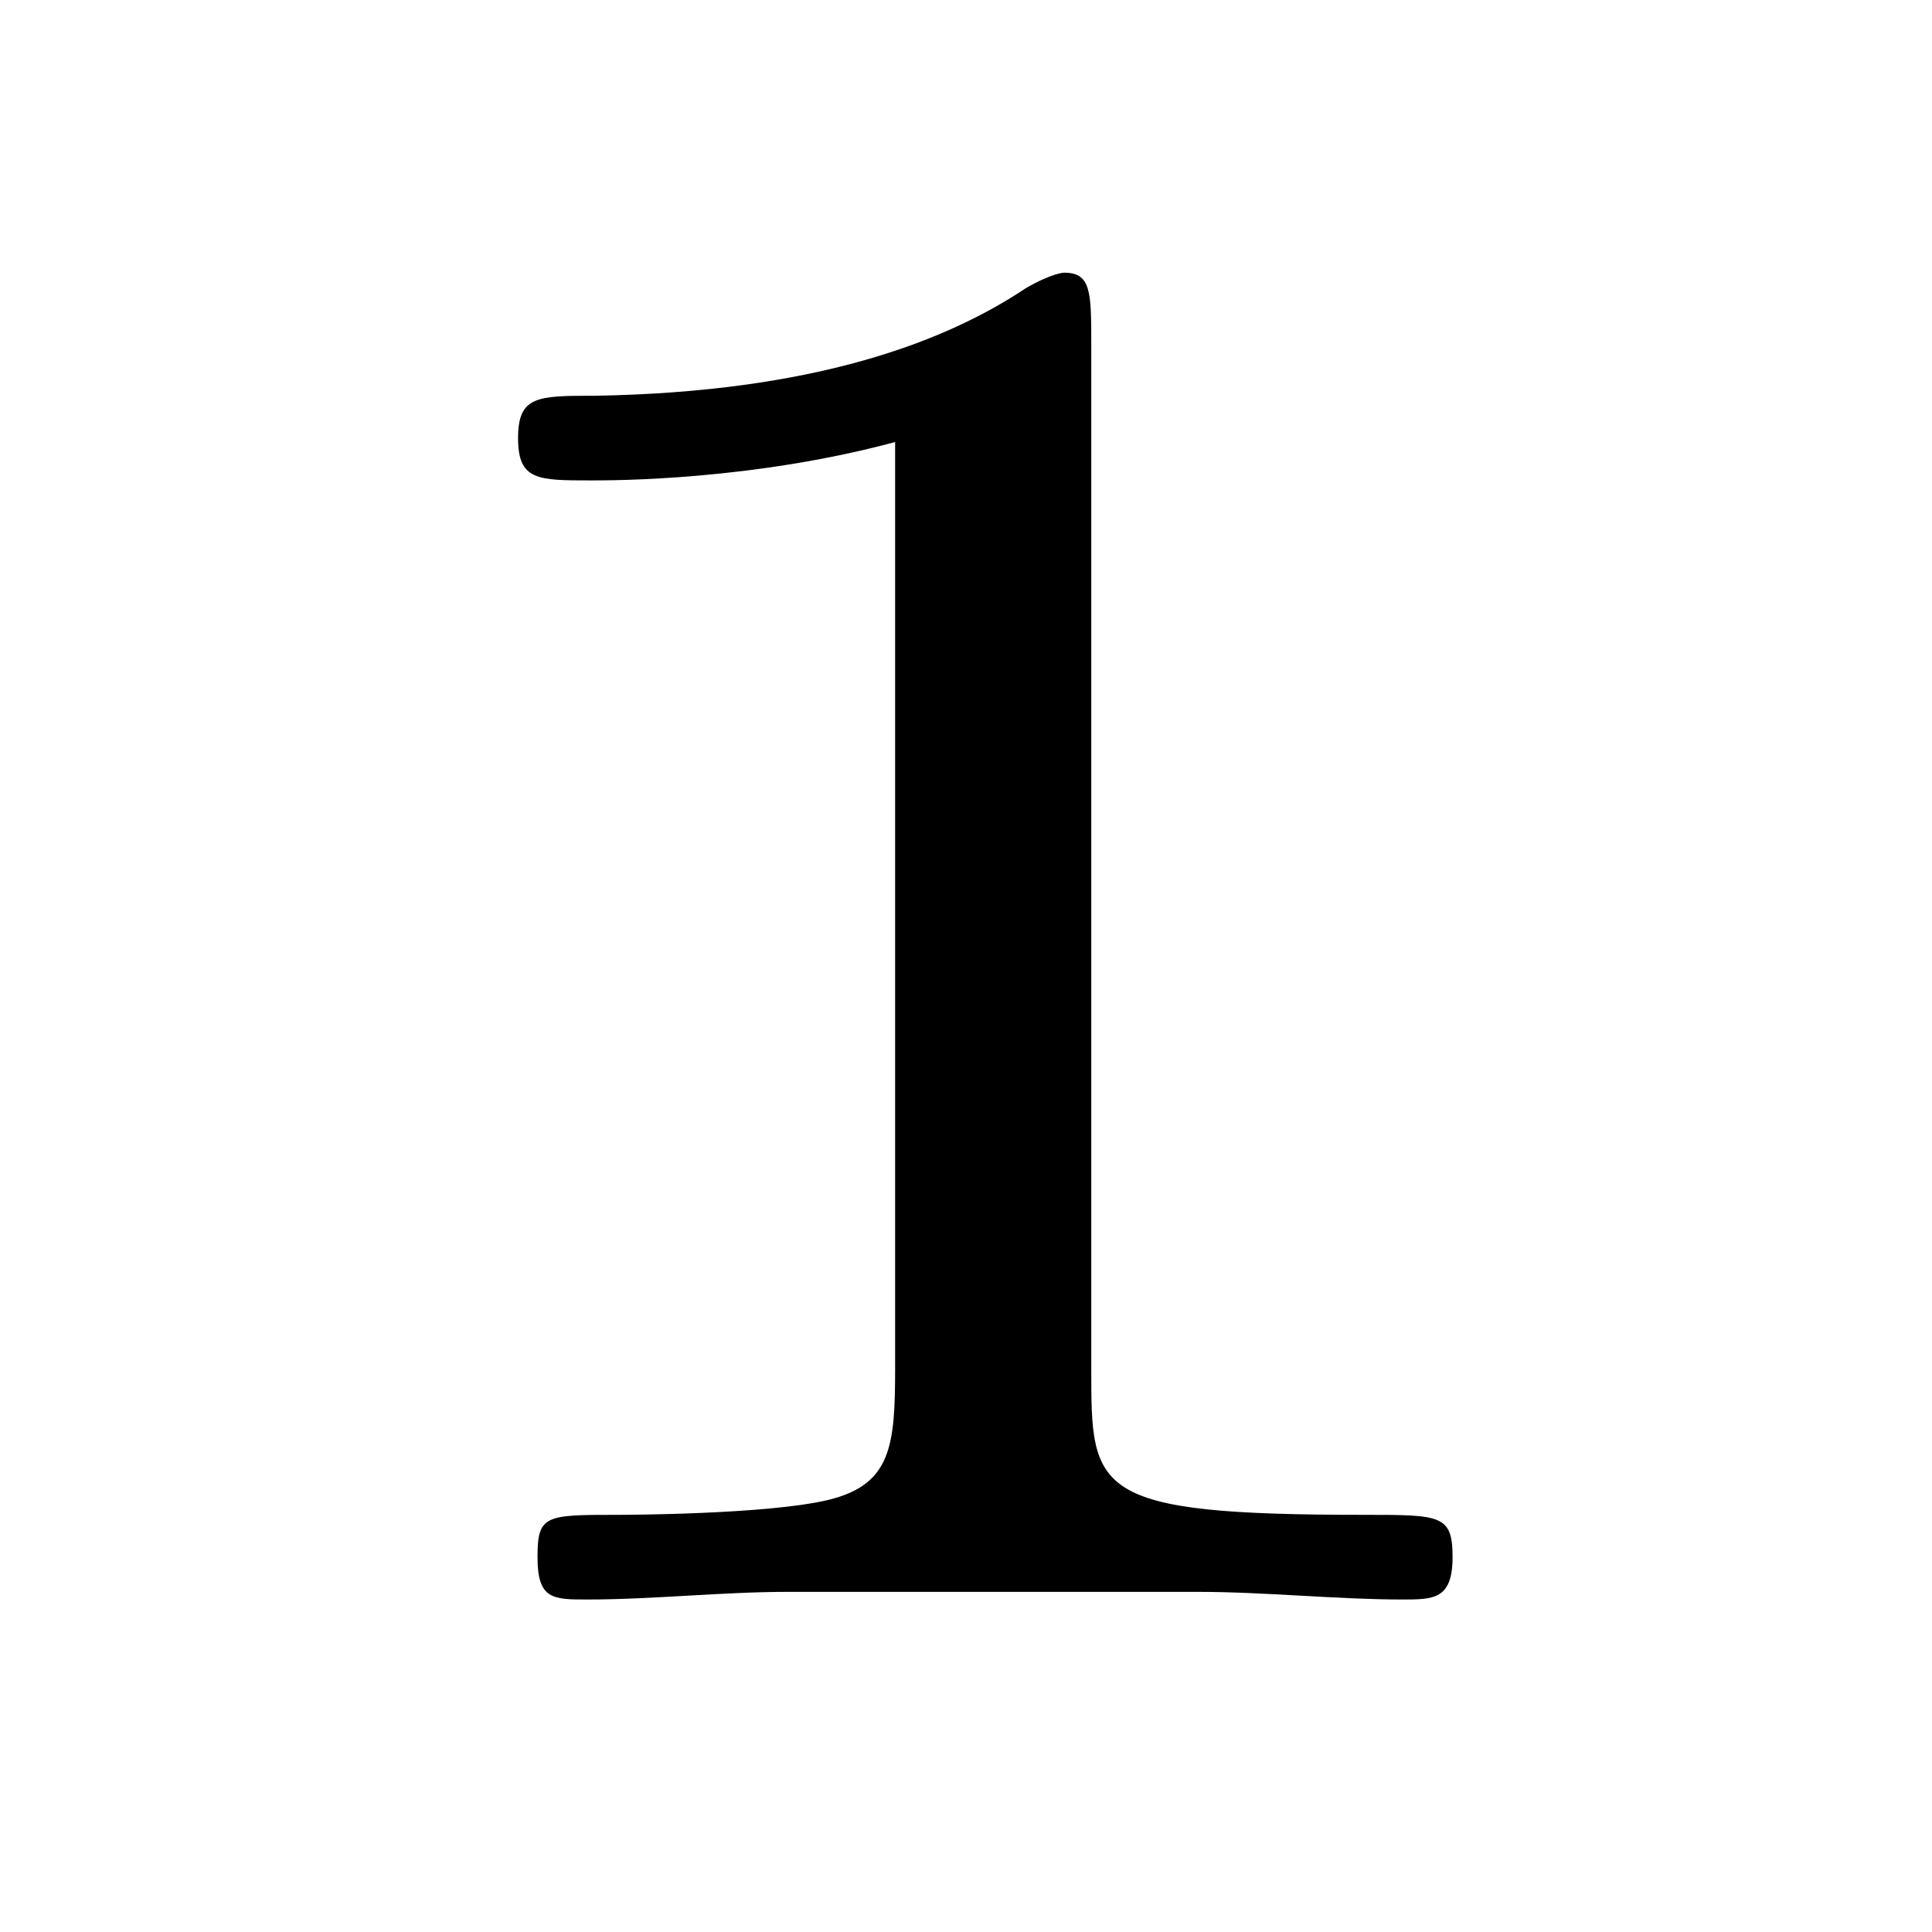
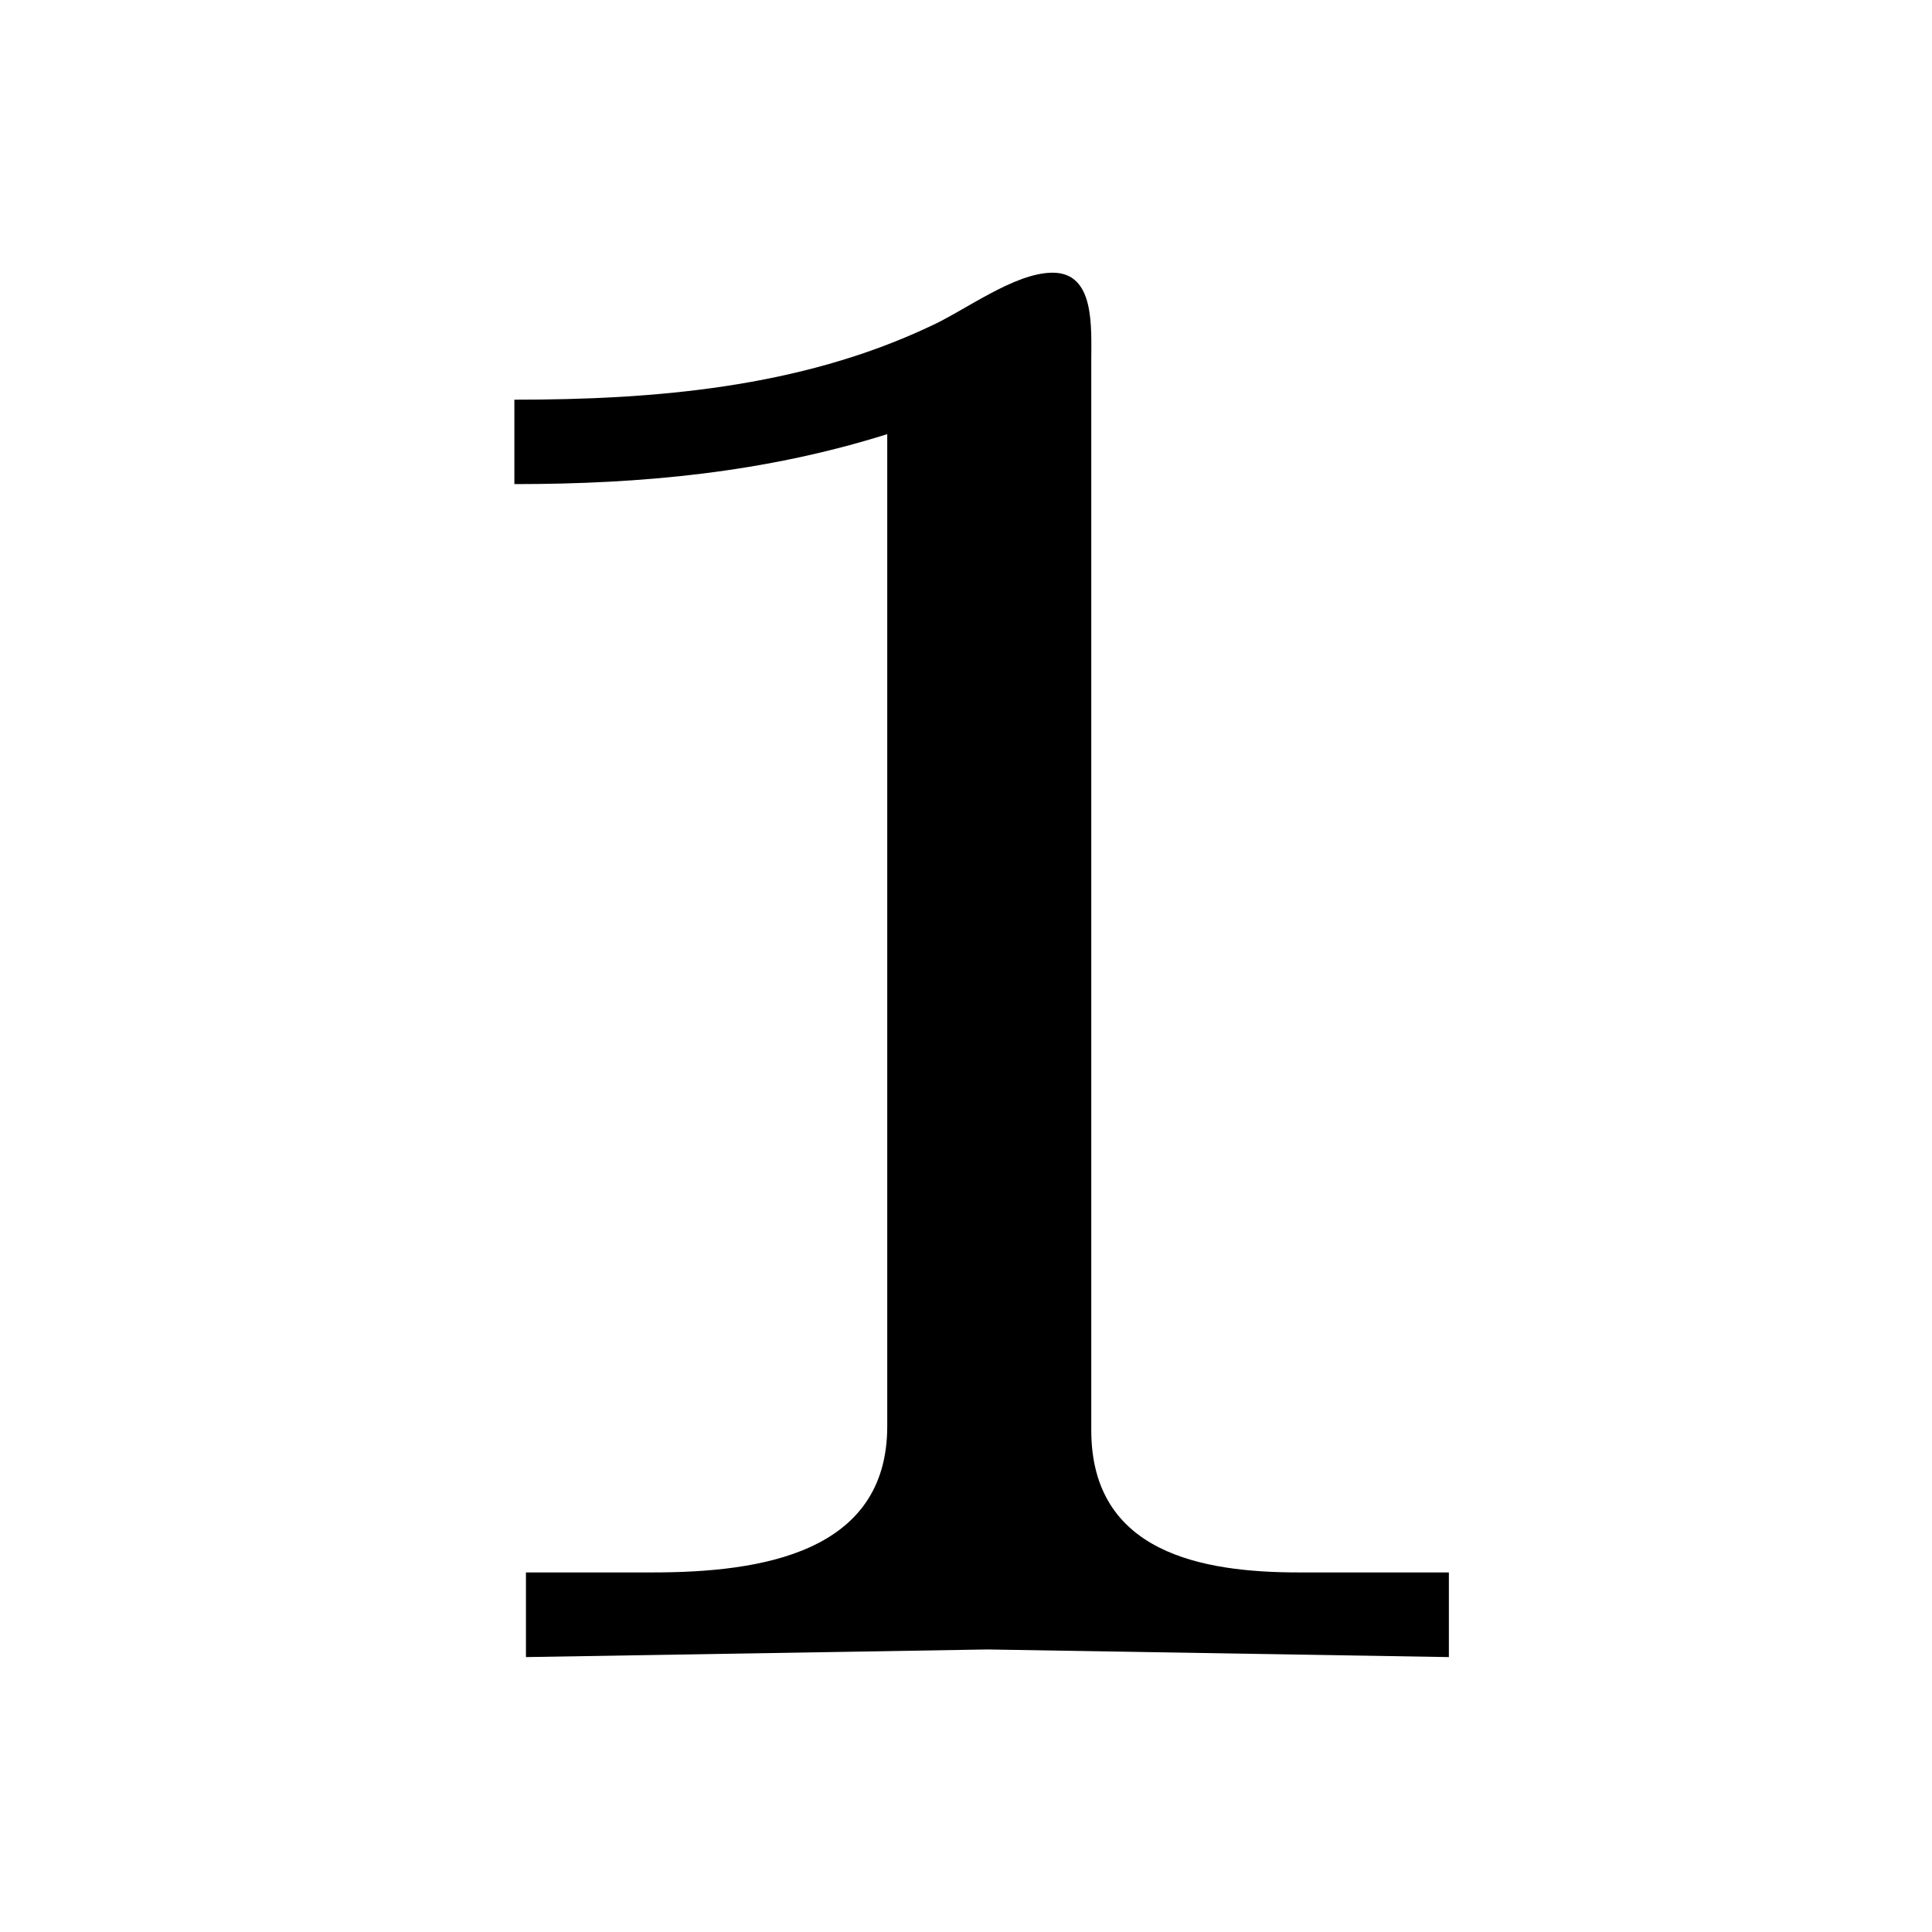
<svg xmlns="http://www.w3.org/2000/svg" xmlns:xlink="http://www.w3.org/1999/xlink" width="7.85pt" height="7.85pt" viewBox="0 0 7.85 7.85" version="1.1">
  <defs>
    <g>
      <symbol overflow="visible" id="glyph0-0">
        <path style="stroke:none;" d="" />
      </symbol>
      <symbol overflow="visible" id="glyph0-1">
-         <path style="stroke:none;" d="M 4.906 -0.172 C 4.906 -0.344 4.859 -0.344 4.547 -0.344 C 3.438 -0.344 3.438 -0.438 3.438 -0.938 L 3.438 -5.094 C 3.438 -5.312 3.438 -5.391 3.328 -5.391 C 3.328 -5.391 3.281 -5.391 3.172 -5.328 C 2.844 -5.109 2.312 -4.906 1.422 -4.891 C 1.188 -4.891 1.109 -4.891 1.109 -4.719 C 1.109 -4.547 1.188 -4.547 1.406 -4.547 C 1.5 -4.547 2.062 -4.547 2.641 -4.703 L 2.641 -0.938 C 2.641 -0.625 2.625 -0.469 2.375 -0.406 C 2.125 -0.344 1.516 -0.344 1.516 -0.344 C 1.219 -0.344 1.188 -0.344 1.188 -0.172 C 1.188 0 1.25 0 1.391 0 C 1.656 0 1.938 -0.031 2.203 -0.031 L 3.875 -0.031 C 4.141 -0.031 4.438 0 4.703 0 C 4.828 0 4.906 0 4.906 -0.172 Z M 4.906 -0.172 " />
+         <path style="stroke:none;" d="M 4.891 0 L 4.891 -0.344 L 4.281 -0.344 C 3.891 -0.344 3.438 -0.422 3.438 -0.922 L 3.438 -5.266 C 3.438 -5.406 3.453 -5.625 3.281 -5.625 C 3.125 -5.625 2.922 -5.469 2.781 -5.406 C 2.25 -5.156 1.656 -5.109 1.094 -5.109 L 1.094 -4.766 C 1.609 -4.766 2.109 -4.812 2.609 -4.969 L 2.609 -0.938 C 2.609 -0.422 2.094 -0.344 1.656 -0.344 L 1.141 -0.344 L 1.141 0 L 3.016 -0.031 Z M 4.891 0 " />
      </symbol>
    </g>
  </defs>
  <g id="surface1">
    <g style="fill:rgb(0%,0%,0%);fill-opacity:1;">
-       <use xlink:href="#glyph0-1" x="0.996" y="6.499" />
+       <use xlink:href="#glyph0-1" x="0.996" y="6.733" />
    </g>
  </g>
</svg>
